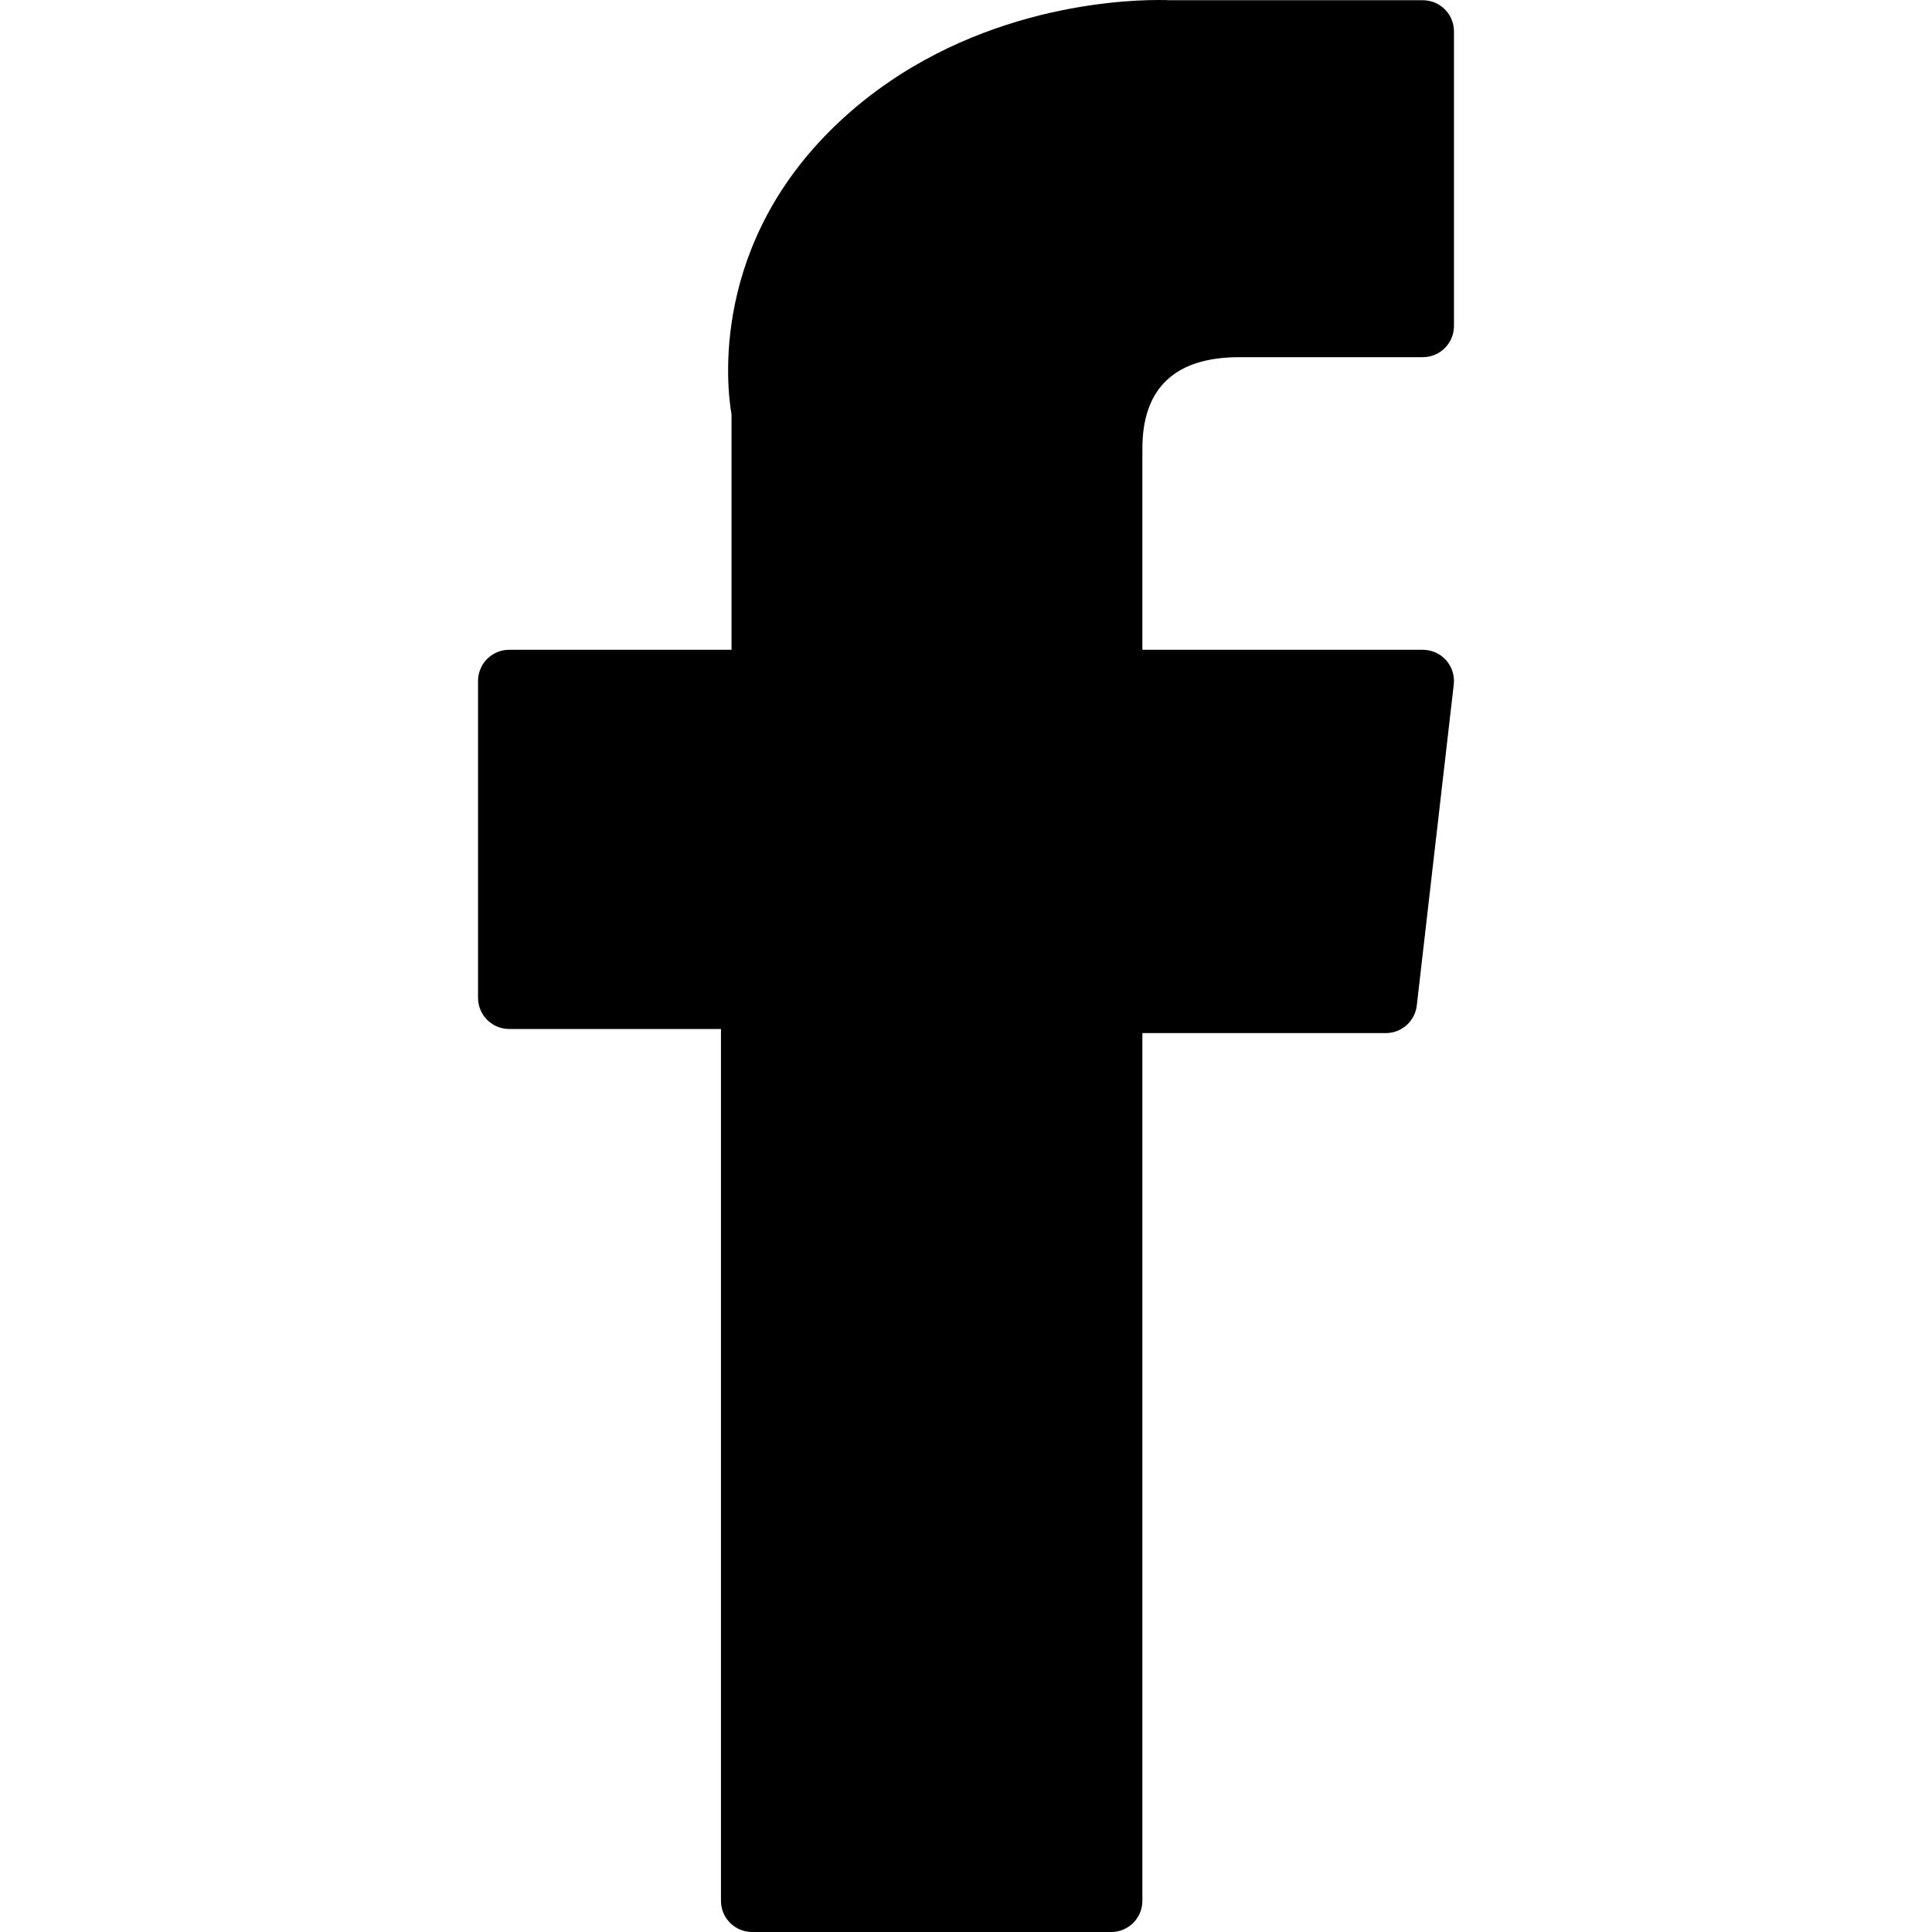
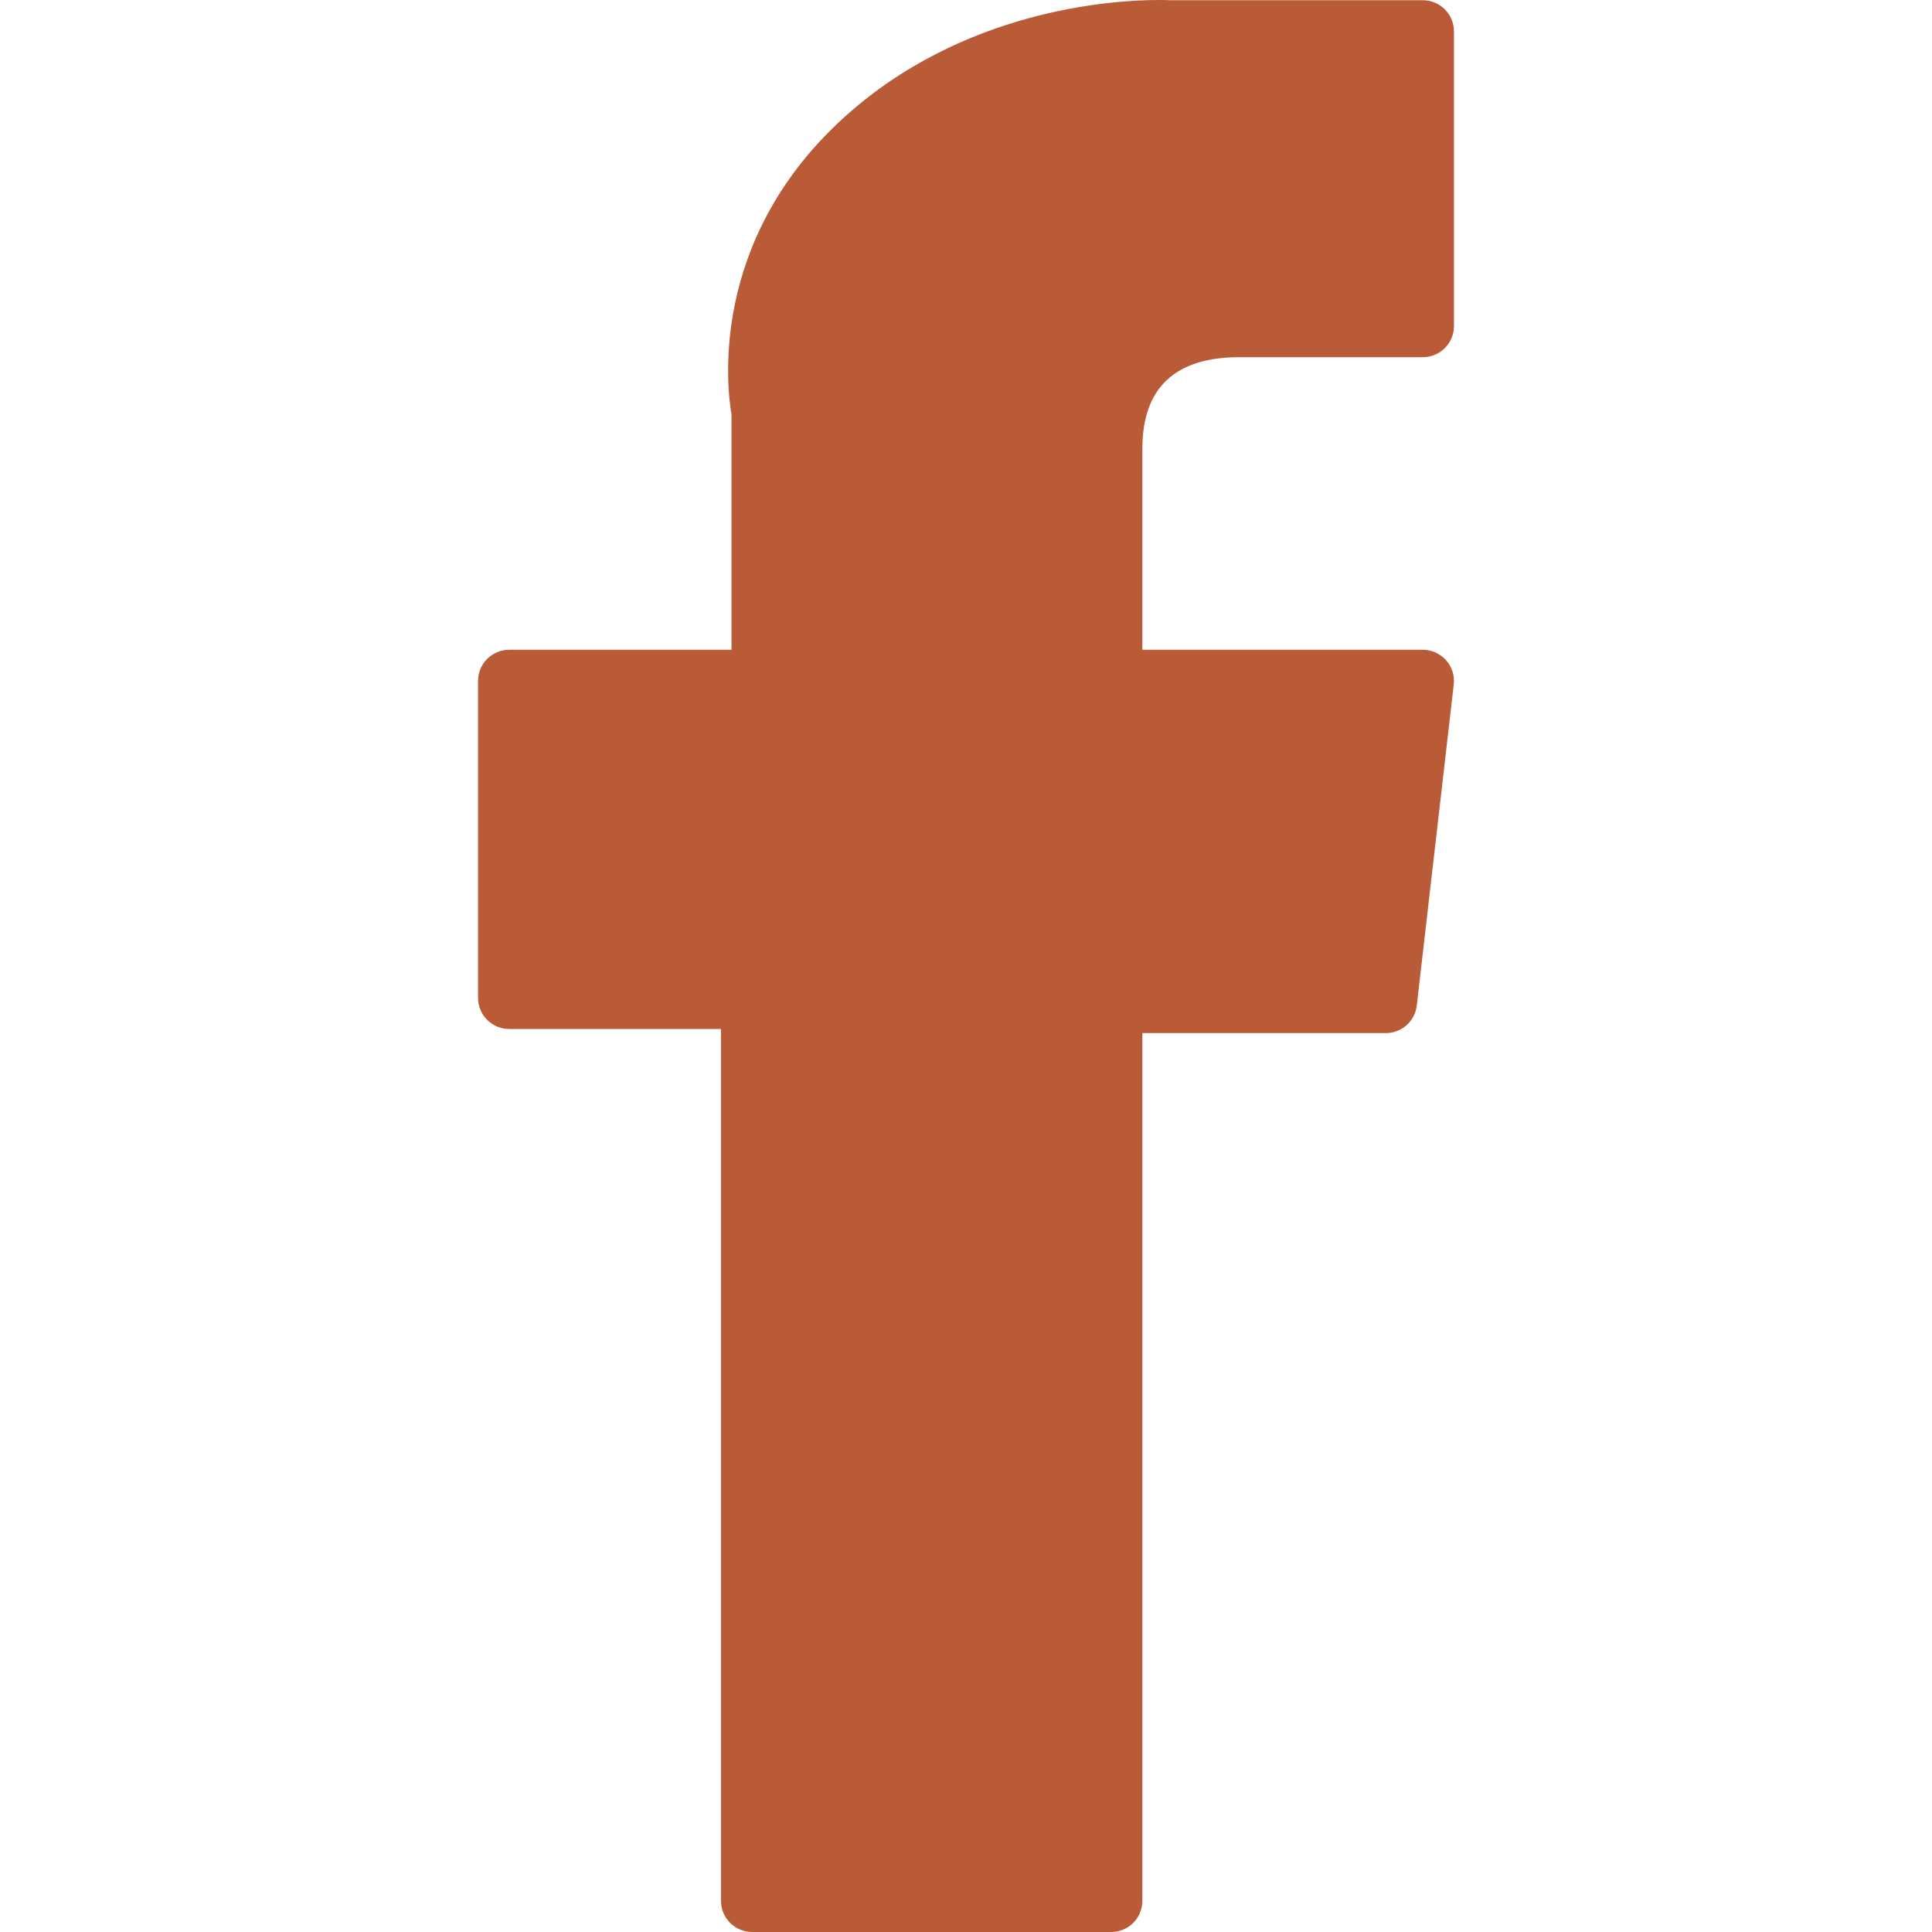
- <svg xmlns="http://www.w3.org/2000/svg" fill="#F" height="32px" width="32px" version="1.1" id="Layer_1" viewBox="0 0 310 310" xml:space="preserve">
+ <svg xmlns="http://www.w3.org/2000/svg" fill="#ba5b38" height="32px" width="32px" version="1.1" id="Layer_1" viewBox="0 0 310 310" xml:space="preserve">
  <g id="XMLID_834_">
    <path id="XMLID_835_" d="M81.703,165.106h33.981V305c0,2.762,2.238,5,5,5h57.616c2.762,0,5-2.238,5-5V165.765h39.064   c2.54,0,4.677-1.906,4.967-4.429l5.933-51.502c0.163-1.417-0.286-2.836-1.234-3.899c-0.949-1.064-2.307-1.673-3.732-1.673h-44.996   V71.978c0-9.732,5.24-14.667,15.576-14.667c1.473,0,29.42,0,29.42,0c2.762,0,5-2.239,5-5V5.037c0-2.762-2.238-5-5-5h-40.545   C187.467,0.023,186.832,0,185.896,0c-7.035,0-31.488,1.381-50.804,19.151c-21.402,19.692-18.427,43.27-17.716,47.358v37.752H81.703   c-2.762,0-5,2.238-5,5v50.844C76.703,162.867,78.941,165.106,81.703,165.106z" />
  </g>
</svg>
